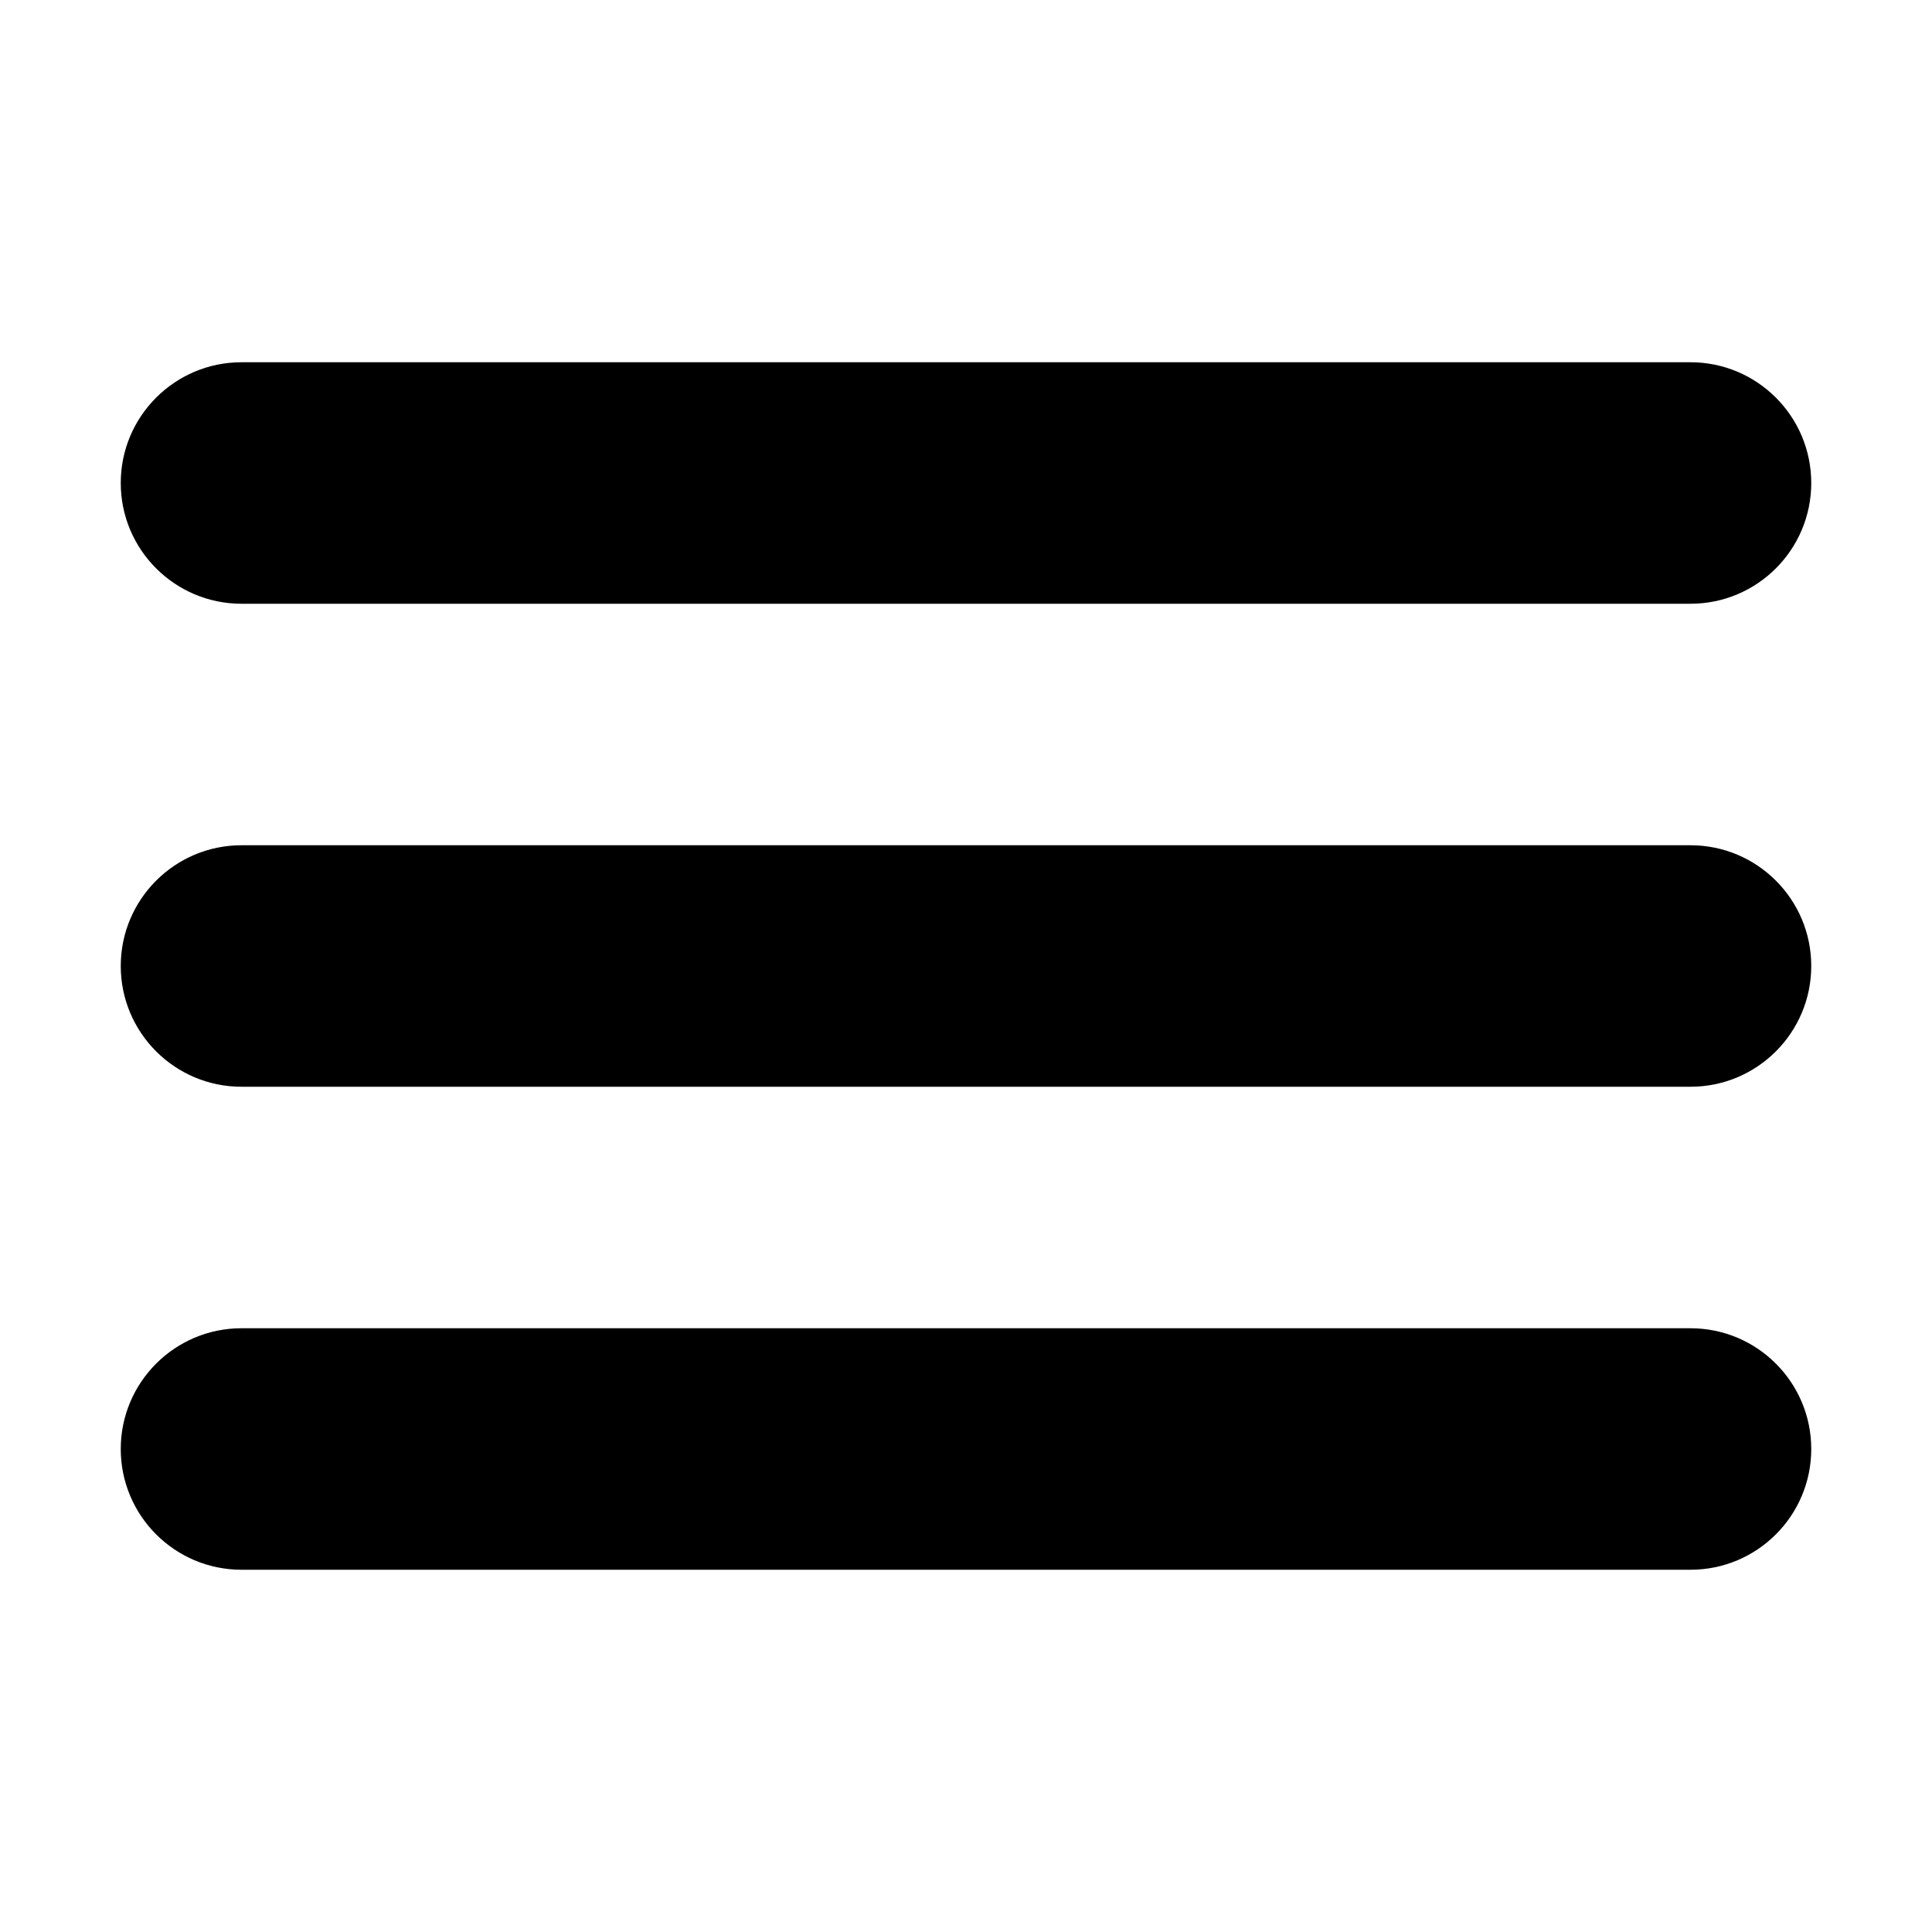
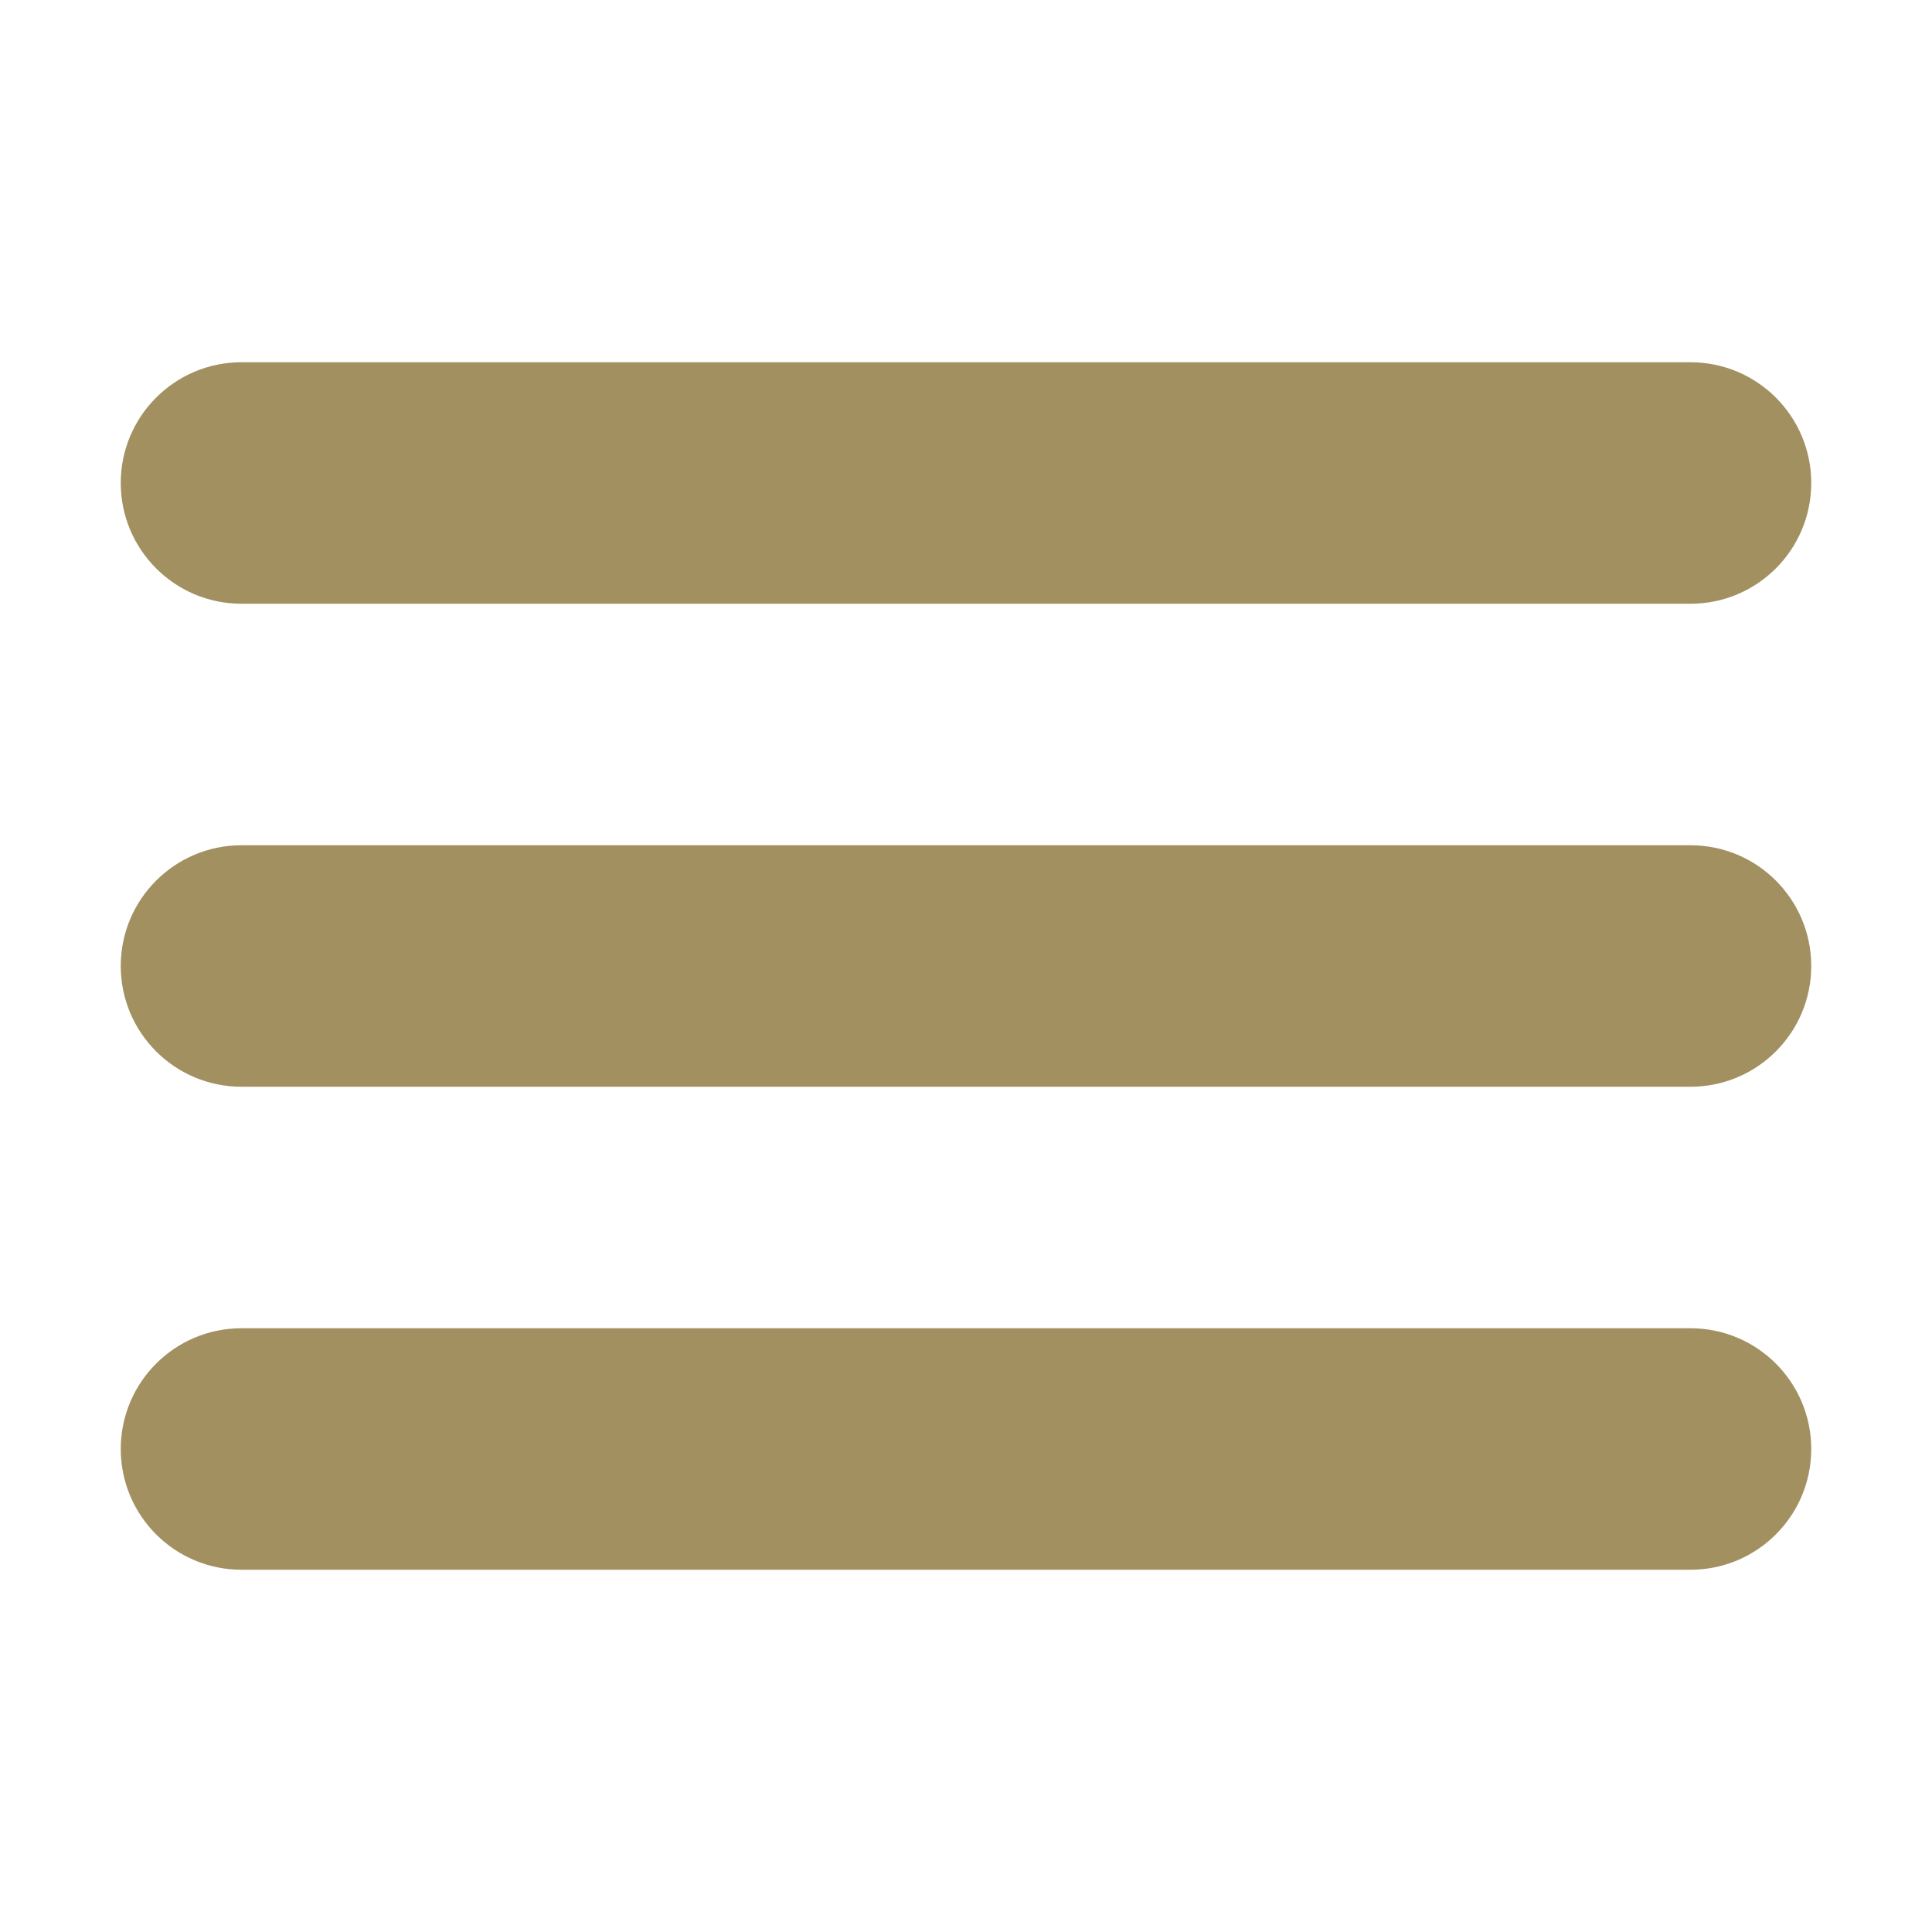
- <svg xmlns="http://www.w3.org/2000/svg" height="32px" id="Layer_1" style="enable-background:new 0 0 32 32;" version="1.1" viewBox="0 0 32 32" width="32px" xml:space="preserve">
-   <path d="M4,10h24c1.104,0,2-0.896,2-2s-0.896-2-2-2H4C2.896,6,2,6.896,2,8S2.896,10,4,10z M28,14H4c-1.104,0-2,0.896-2,2  s0.896,2,2,2h24c1.104,0,2-0.896,2-2S29.104,14,28,14z M28,22H4c-1.104,0-2,0.896-2,2s0.896,2,2,2h24c1.104,0,2-0.896,2-2  S29.104,22,28,22z" />
+ <svg xmlns="http://www.w3.org/2000/svg" xml:space="preserve" width="32" height="32" fill="#a29061">
+   <path d="M4 10h24a2 2 0 0 0 0-4H4a2 2 0 0 0 0 4zm24 4H4a2 2 0 0 0 0 4h24a2 2 0 0 0 0-4zm0 8H4a2 2 0 0 0 0 4h24a2 2 0 0 0 0-4z" />
</svg>
